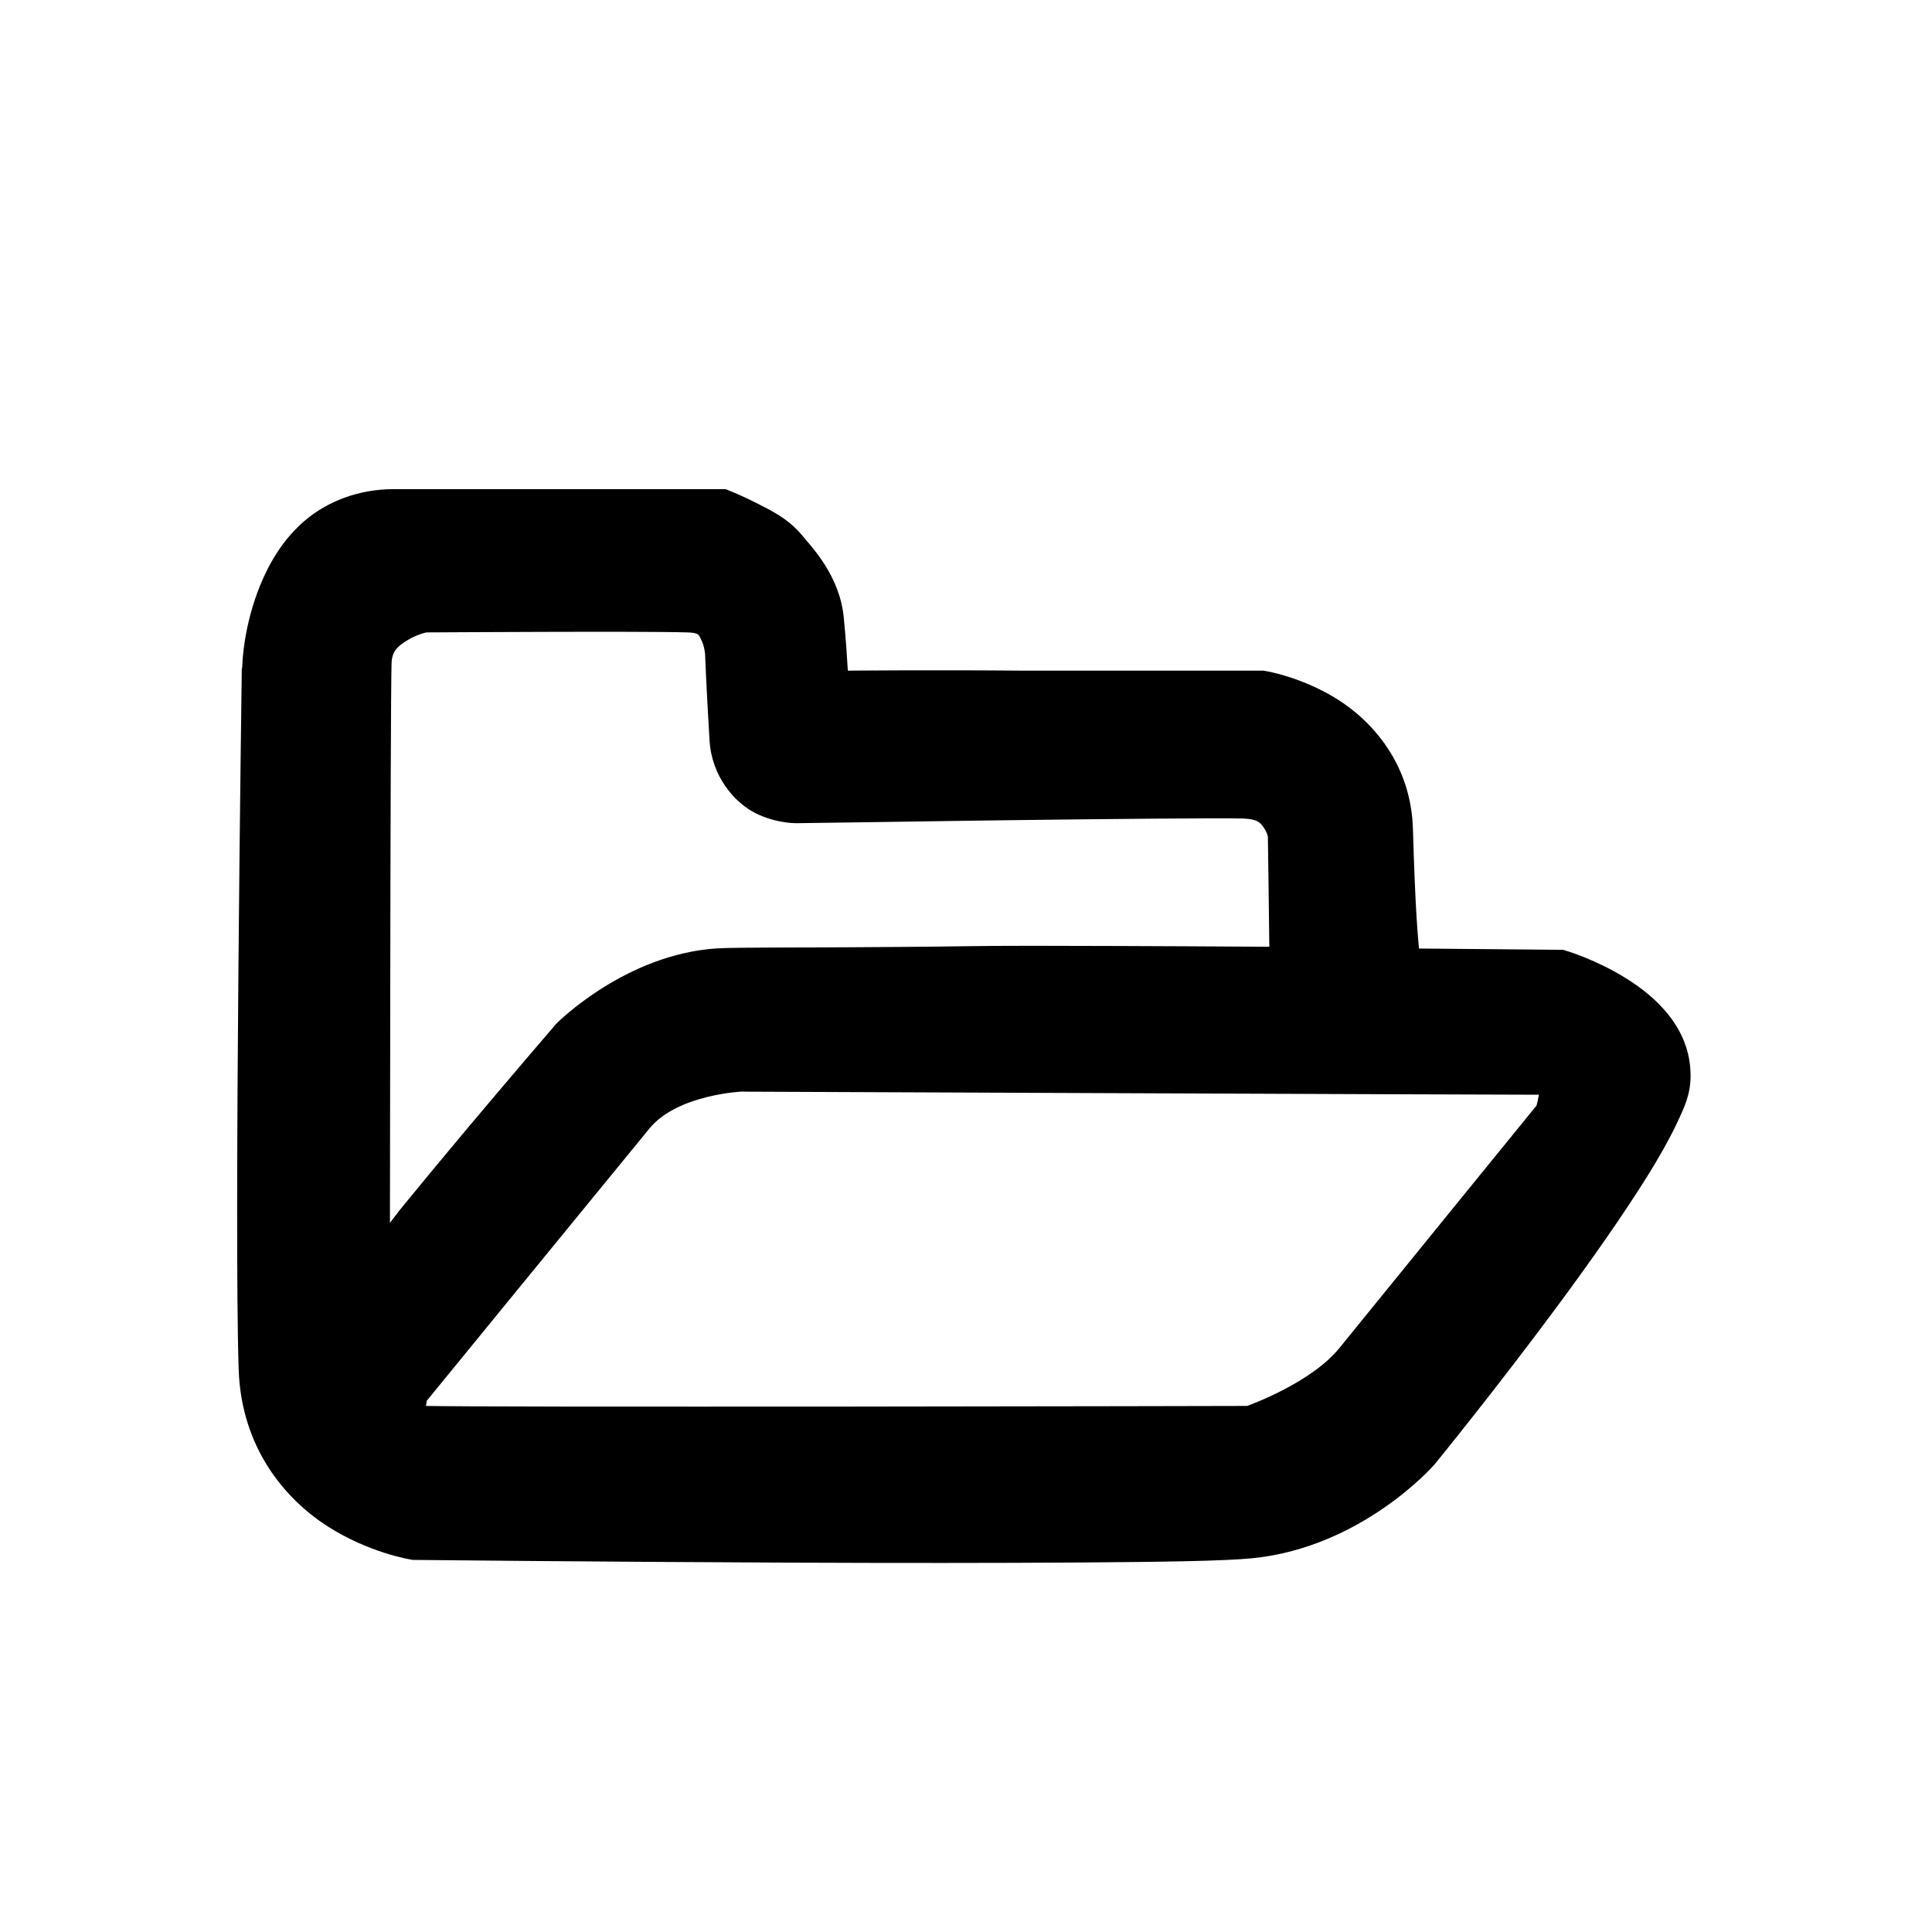
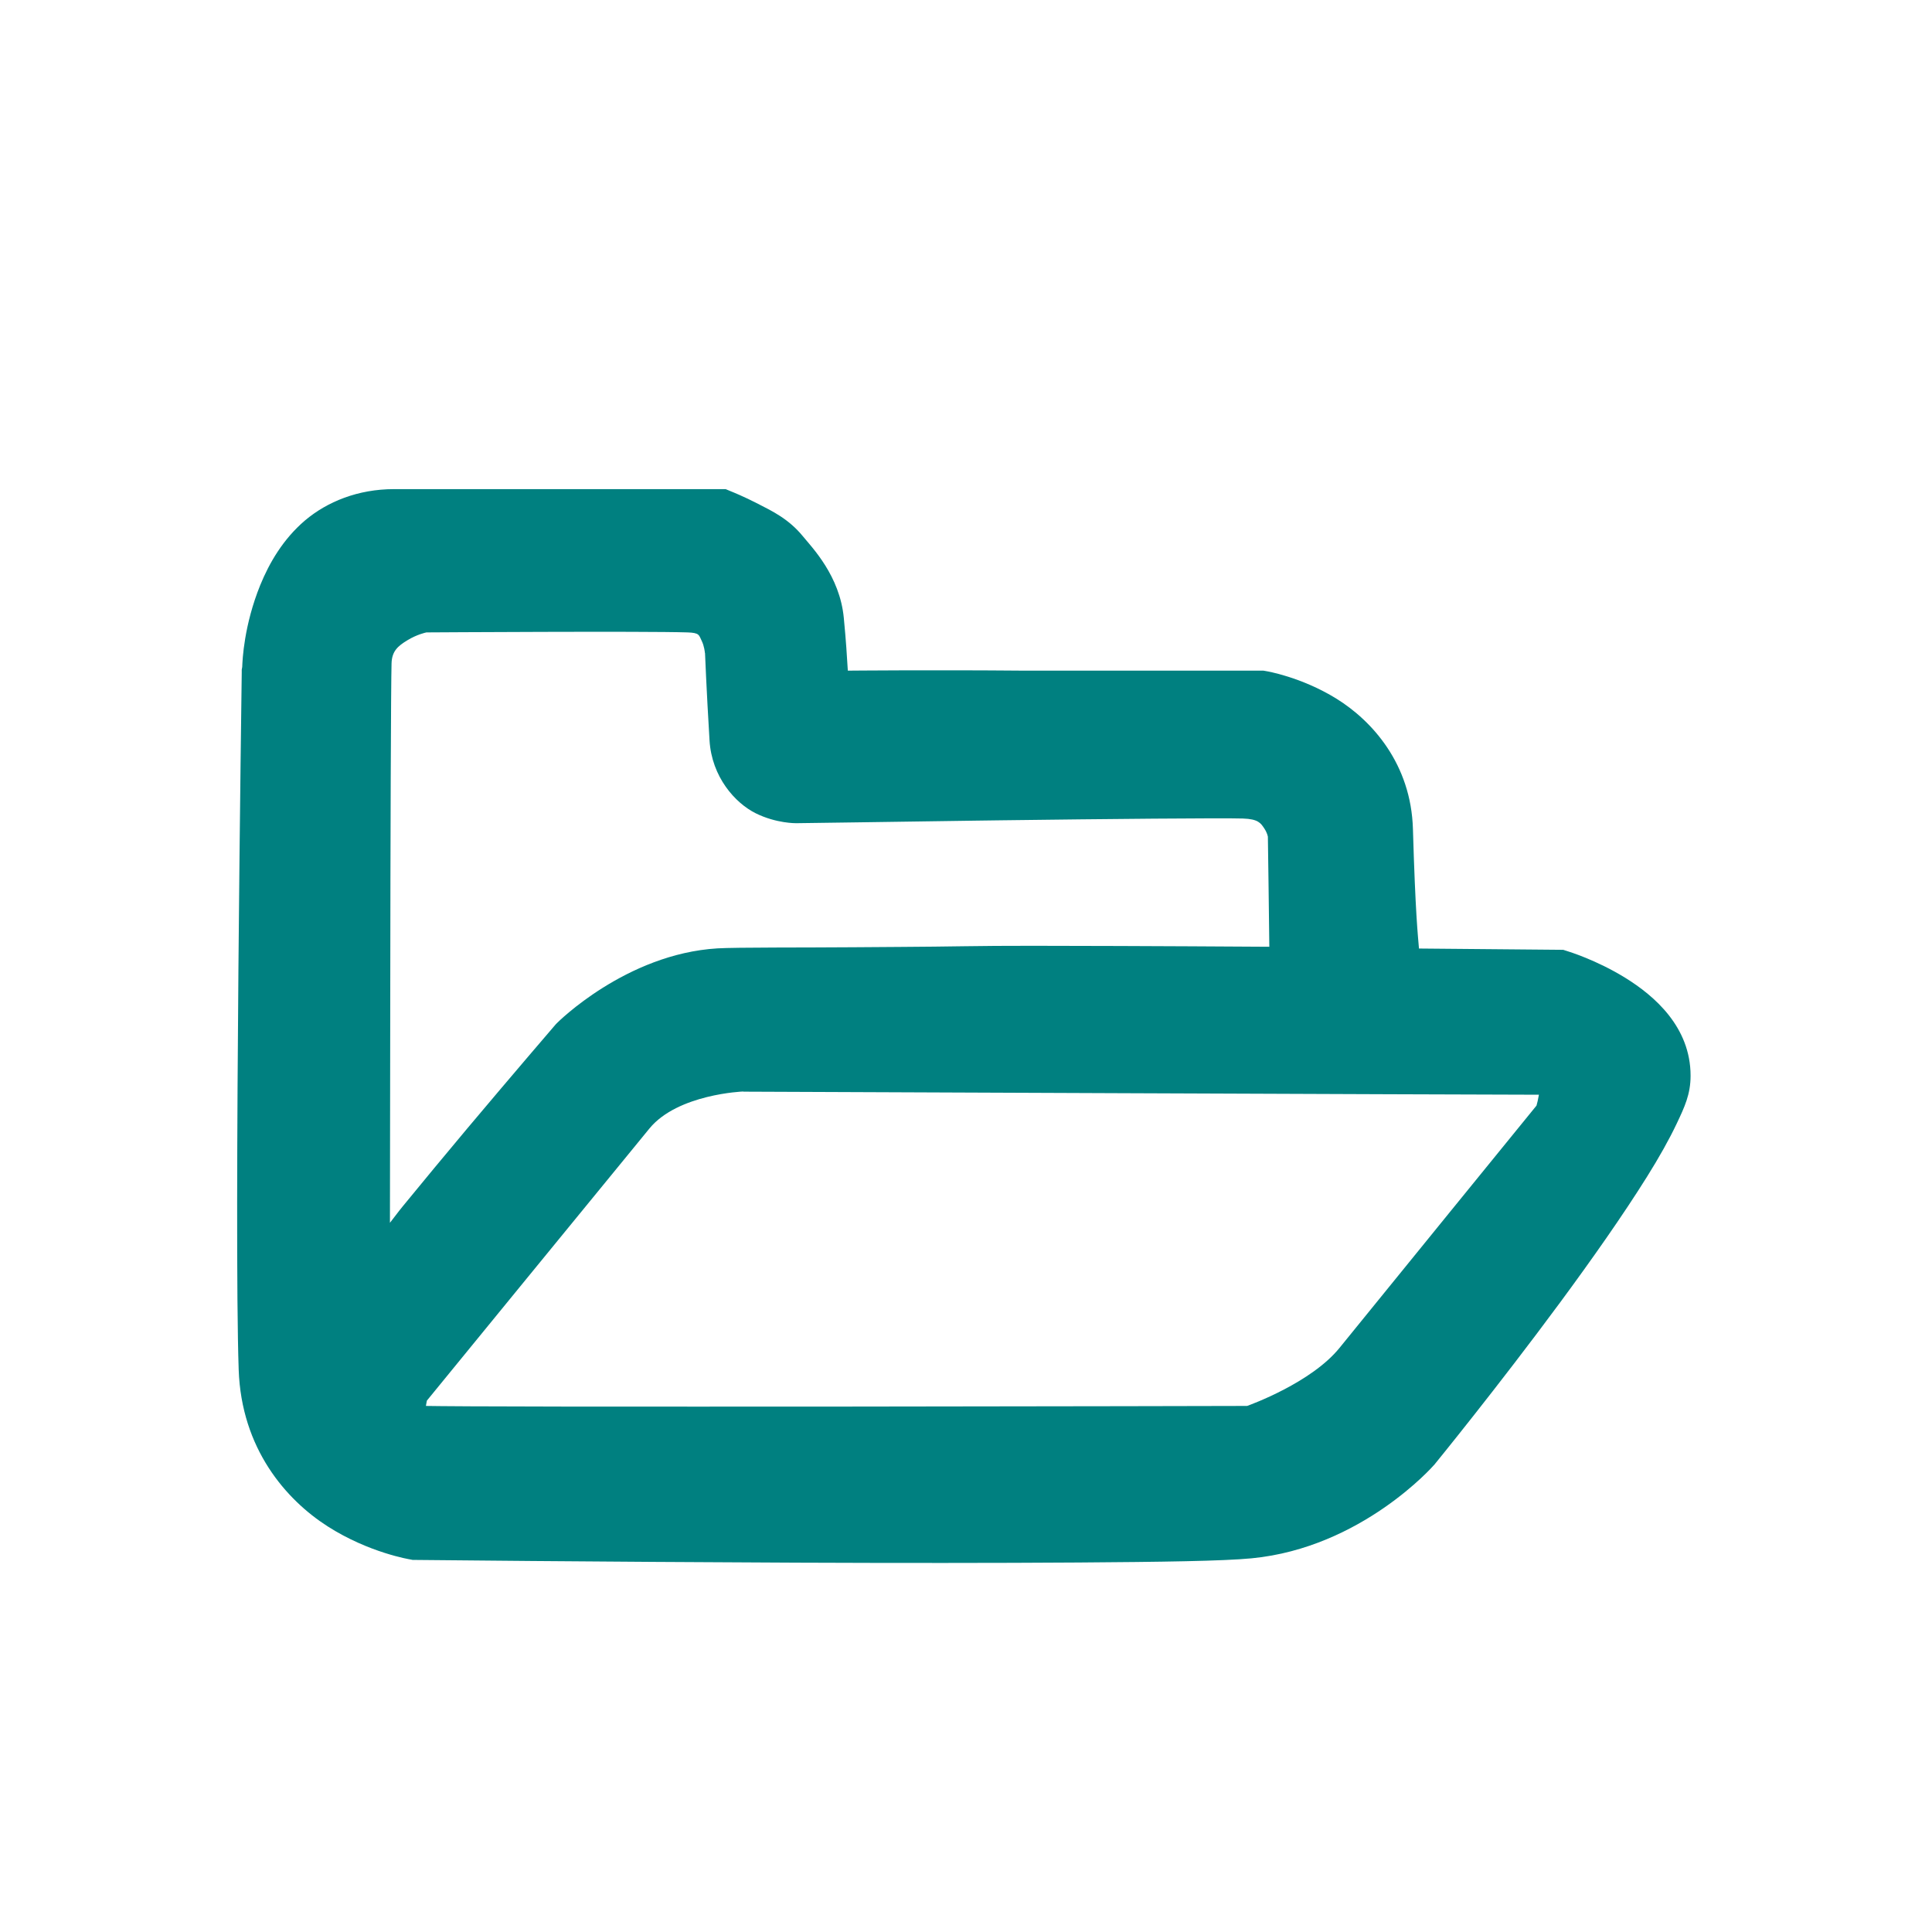
<svg xmlns="http://www.w3.org/2000/svg" version="1.1" x="0px" y="0px" width="24px" height="24px" viewBox="0 0 24 24" style="enable-background:new 0 0 24 24;" xml:space="preserve" id="svg6">
  <defs id="defs10" />
  <g style="display:none;" id="Guides">
</g>
-   <path style="color:#000000;font-style:normal;font-variant:normal;font-weight:normal;font-stretch:normal;font-size:medium;line-height:normal;font-family:sans-serif;font-variant-ligatures:normal;font-variant-position:normal;font-variant-caps:normal;font-variant-numeric:normal;font-variant-alternates:normal;font-feature-settings:normal;text-indent:0;text-align:start;text-decoration:none;text-decoration-line:none;text-decoration-style:solid;text-decoration-color:#000000;letter-spacing:normal;word-spacing:normal;text-transform:none;writing-mode:lr-tb;direction:ltr;text-orientation:mixed;dominant-baseline:auto;baseline-shift:baseline;text-anchor:start;white-space:normal;shape-padding:0;clip-rule:nonzero;display:inline;overflow:visible;visibility:visible;opacity:1;isolation:auto;mix-blend-mode:normal;color-interpolation:sRGB;color-interpolation-filters:linearRGB;solid-color:#000000;solid-opacity:1;vector-effect:none;fill:#000000;fill-opacity:1;fill-rule:evenodd;stroke:none;stroke-width:0.8;stroke-linecap:butt;stroke-linejoin:miter;stroke-miterlimit:4;stroke-dasharray:none;stroke-dashoffset:0;stroke-opacity:1;color-rendering:auto;image-rendering:auto;shape-rendering:auto;text-rendering:auto;enable-background:accumulate" d="m 4.896,6.076 c -0.45,0 -0.832,0.157 -1.107,0.389 C 3.516,6.698 3.346,6.992 3.233,7.268 3.031,7.766 3.012,8.196 3.009,8.285 l -0.006,0.034 v 0.032 0.002 c 0,0 -0.097,6.922 -0.038,8.661 0.033,0.982 0.588,1.616 1.105,1.947 0.516,0.33 1.027,0.411 1.027,0.411 l 0.03,0.006 h 0.032 c 0,0 2.292,0.024 4.732,0.034 1.22,0.005 2.478,0.005 3.506,-0.002 1.028,-0.007 1.801,-0.018 2.151,-0.052 1.369,-0.132 2.263,-1.156 2.263,-1.156 l 0.008,-0.008 0.006,-0.008 c 0,0 0.777,-0.952 1.555,-2.006 0.389,-0.527 0.779,-1.081 1.079,-1.561 0.15,-0.24 0.276,-0.463 0.371,-0.664 0.095,-0.201 0.171,-0.36 0.171,-0.592 0,-0.605 -0.449,-0.992 -0.811,-1.216 -0.362,-0.224 -0.715,-0.33 -0.715,-0.33 l -0.056,-0.018 -1.792,-0.016 C 17.613,11.609 17.583,11.359 17.552,10.299 17.529,9.489 17.044,8.954 16.603,8.68 16.162,8.407 15.729,8.337 15.729,8.337 l -0.034,-0.006 h -2.976 c -1.152,-0.01 -2.187,0 -2.187,0 C 10.519,8.128 10.512,7.987 10.482,7.675 10.432,7.152 10.088,6.802 9.974,6.662 9.798,6.447 9.595,6.35 9.417,6.259 9.24,6.167 9.086,6.106 9.086,6.106 l -0.072,-0.03 z m 0.401,1.78 c 0.09,-5.681e-4 2.711,-0.017 3.244,0 0.152,0.005 0.14,0.034 0.175,0.103 0.034,0.069 0.04,0.147 0.04,0.147 v 0.002 l 0.002,0.004 c 0,0 0.017,0.438 0.056,1.085 0.027,0.454 0.318,0.779 0.574,0.906 0.256,0.127 0.501,0.123 0.501,0.123 h 0.002 0.004 c 0,0 0.55,-0.007 0.723,-0.01 l 1.522,-0.022 c 0.151,-0.002 0.145,-0.002 0.3,-0.004 1.312,-0.017 2.734,-0.03 3,-0.022 0.192,0.006 0.222,0.059 0.264,0.121 0.039,0.058 0.044,0.099 0.046,0.105 8.4e-4,0.06 0.015,1.033 0.018,1.367 -0.22,-0.001 -1.416,-0.01 -2.938,-0.012 -0.697,-9.96e-4 -1.02,0.011 -1.649,0.014 l -0.58,0.004 c -0.573,0.005 -1.462,9.2e-5 -1.689,0.014 -1.139,0.069 -1.991,0.926 -1.991,0.926 l -0.014,0.014 -0.014,0.016 c 0,0 -0.526,0.612 -1.085,1.277 -0.279,0.333 -0.566,0.679 -0.803,0.969 -0.074,0.091 -0.1,0.13 -0.161,0.207 7.13e-5,-0.496 0.002,-1.418 0.004,-2.9 0.002,-1.836 0.008,-3.784 0.016,-4.051 0.005,-0.149 0.076,-0.213 0.201,-0.288 0.115,-0.069 0.215,-0.091 0.232,-0.095 z m 3.935,5.703 0.002,0.002 h 0.004 c 0,0 9.184,0.038 9.879,0.038 -0.01,0.057 -0.022,0.11 -0.03,0.135 -0.075,0.092 -1.979,2.432 -2.447,3.01 -0.35,0.432 -1.106,0.706 -1.148,0.721 -0.088,1.67e-4 -2.441,0.006 -4.941,0.008 -1.273,0.001 -2.561,8.88e-4 -3.56,0 -0.937,-8.33e-4 -1.564,-0.005 -1.7,-0.008 0.006,-0.028 0.007,-0.049 0.012,-0.066 0.086,-0.105 2.264,-2.771 2.765,-3.381 0.352,-0.428 1.164,-0.459 1.164,-0.459 z" id="path828" />
+   <path style="color:#000000;font-style:normal;font-variant:normal;font-weight:normal;font-stretch:normal;font-size:medium;line-height:normal;font-family:sans-serif;font-variant-ligatures:normal;font-variant-position:normal;font-variant-caps:normal;font-variant-numeric:normal;font-variant-alternates:normal;font-feature-settings:normal;text-indent:0;text-align:start;text-decoration:none;text-decoration-line:none;text-decoration-style:solid;text-decoration-color:#000000;letter-spacing:normal;word-spacing:normal;text-transform:none;writing-mode:lr-tb;direction:ltr;text-orientation:mixed;dominant-baseline:auto;baseline-shift:baseline;text-anchor:start;white-space:normal;shape-padding:0;clip-rule:nonzero;display:inline;overflow:visible;visibility:visible;opacity:1;isolation:auto;mix-blend-mode:normal;color-interpolation:sRGB;color-interpolation-filters:linearRGB;solid-color:#000000;solid-opacity:1;vector-effect:none;fill:#008080;fill-opacity:1;fill-rule:evenodd;stroke:none;stroke-width:0.8;stroke-linecap:butt;stroke-linejoin:miter;stroke-miterlimit:4;stroke-dasharray:none;stroke-dashoffset:0;stroke-opacity:1;color-rendering:auto;image-rendering:auto;shape-rendering:auto;text-rendering:auto;enable-background:accumulate" d="m 4.896,6.076 c -0.45,0 -0.832,0.157 -1.107,0.389 C 3.516,6.698 3.346,6.992 3.233,7.268 3.031,7.766 3.012,8.196 3.009,8.285 l -0.006,0.034 v 0.032 0.002 c 0,0 -0.097,6.922 -0.038,8.661 0.033,0.982 0.588,1.616 1.105,1.947 0.516,0.33 1.027,0.411 1.027,0.411 l 0.03,0.006 h 0.032 c 0,0 2.292,0.024 4.732,0.034 1.22,0.005 2.478,0.005 3.506,-0.002 1.028,-0.007 1.801,-0.018 2.151,-0.052 1.369,-0.132 2.263,-1.156 2.263,-1.156 l 0.008,-0.008 0.006,-0.008 c 0,0 0.777,-0.952 1.555,-2.006 0.389,-0.527 0.779,-1.081 1.079,-1.561 0.15,-0.24 0.276,-0.463 0.371,-0.664 0.095,-0.201 0.171,-0.36 0.171,-0.592 0,-0.605 -0.449,-0.992 -0.811,-1.216 -0.362,-0.224 -0.715,-0.33 -0.715,-0.33 l -0.056,-0.018 -1.792,-0.016 C 17.613,11.609 17.583,11.359 17.552,10.299 17.529,9.489 17.044,8.954 16.603,8.68 16.162,8.407 15.729,8.337 15.729,8.337 l -0.034,-0.006 h -2.976 c -1.152,-0.01 -2.187,0 -2.187,0 C 10.519,8.128 10.512,7.987 10.482,7.675 10.432,7.152 10.088,6.802 9.974,6.662 9.798,6.447 9.595,6.35 9.417,6.259 9.24,6.167 9.086,6.106 9.086,6.106 l -0.072,-0.03 z m 0.401,1.78 c 0.09,-5.681e-4 2.711,-0.017 3.244,0 0.152,0.005 0.14,0.034 0.175,0.103 0.034,0.069 0.04,0.147 0.04,0.147 v 0.002 l 0.002,0.004 c 0,0 0.017,0.438 0.056,1.085 0.027,0.454 0.318,0.779 0.574,0.906 0.256,0.127 0.501,0.123 0.501,0.123 h 0.002 0.004 c 0,0 0.55,-0.007 0.723,-0.01 l 1.522,-0.022 c 0.151,-0.002 0.145,-0.002 0.3,-0.004 1.312,-0.017 2.734,-0.03 3,-0.022 0.192,0.006 0.222,0.059 0.264,0.121 0.039,0.058 0.044,0.099 0.046,0.105 8.4e-4,0.06 0.015,1.033 0.018,1.367 -0.22,-0.001 -1.416,-0.01 -2.938,-0.012 -0.697,-9.96e-4 -1.02,0.011 -1.649,0.014 l -0.58,0.004 c -0.573,0.005 -1.462,9.2e-5 -1.689,0.014 -1.139,0.069 -1.991,0.926 -1.991,0.926 l -0.014,0.014 -0.014,0.016 c 0,0 -0.526,0.612 -1.085,1.277 -0.279,0.333 -0.566,0.679 -0.803,0.969 -0.074,0.091 -0.1,0.13 -0.161,0.207 7.13e-5,-0.496 0.002,-1.418 0.004,-2.9 0.002,-1.836 0.008,-3.784 0.016,-4.051 0.005,-0.149 0.076,-0.213 0.201,-0.288 0.115,-0.069 0.215,-0.091 0.232,-0.095 z m 3.935,5.703 0.002,0.002 h 0.004 c 0,0 9.184,0.038 9.879,0.038 -0.01,0.057 -0.022,0.11 -0.03,0.135 -0.075,0.092 -1.979,2.432 -2.447,3.01 -0.35,0.432 -1.106,0.706 -1.148,0.721 -0.088,1.67e-4 -2.441,0.006 -4.941,0.008 -1.273,0.001 -2.561,8.88e-4 -3.56,0 -0.937,-8.33e-4 -1.564,-0.005 -1.7,-0.008 0.006,-0.028 0.007,-0.049 0.012,-0.066 0.086,-0.105 2.264,-2.771 2.765,-3.381 0.352,-0.428 1.164,-0.459 1.164,-0.459 z" id="path828" />
</svg>
